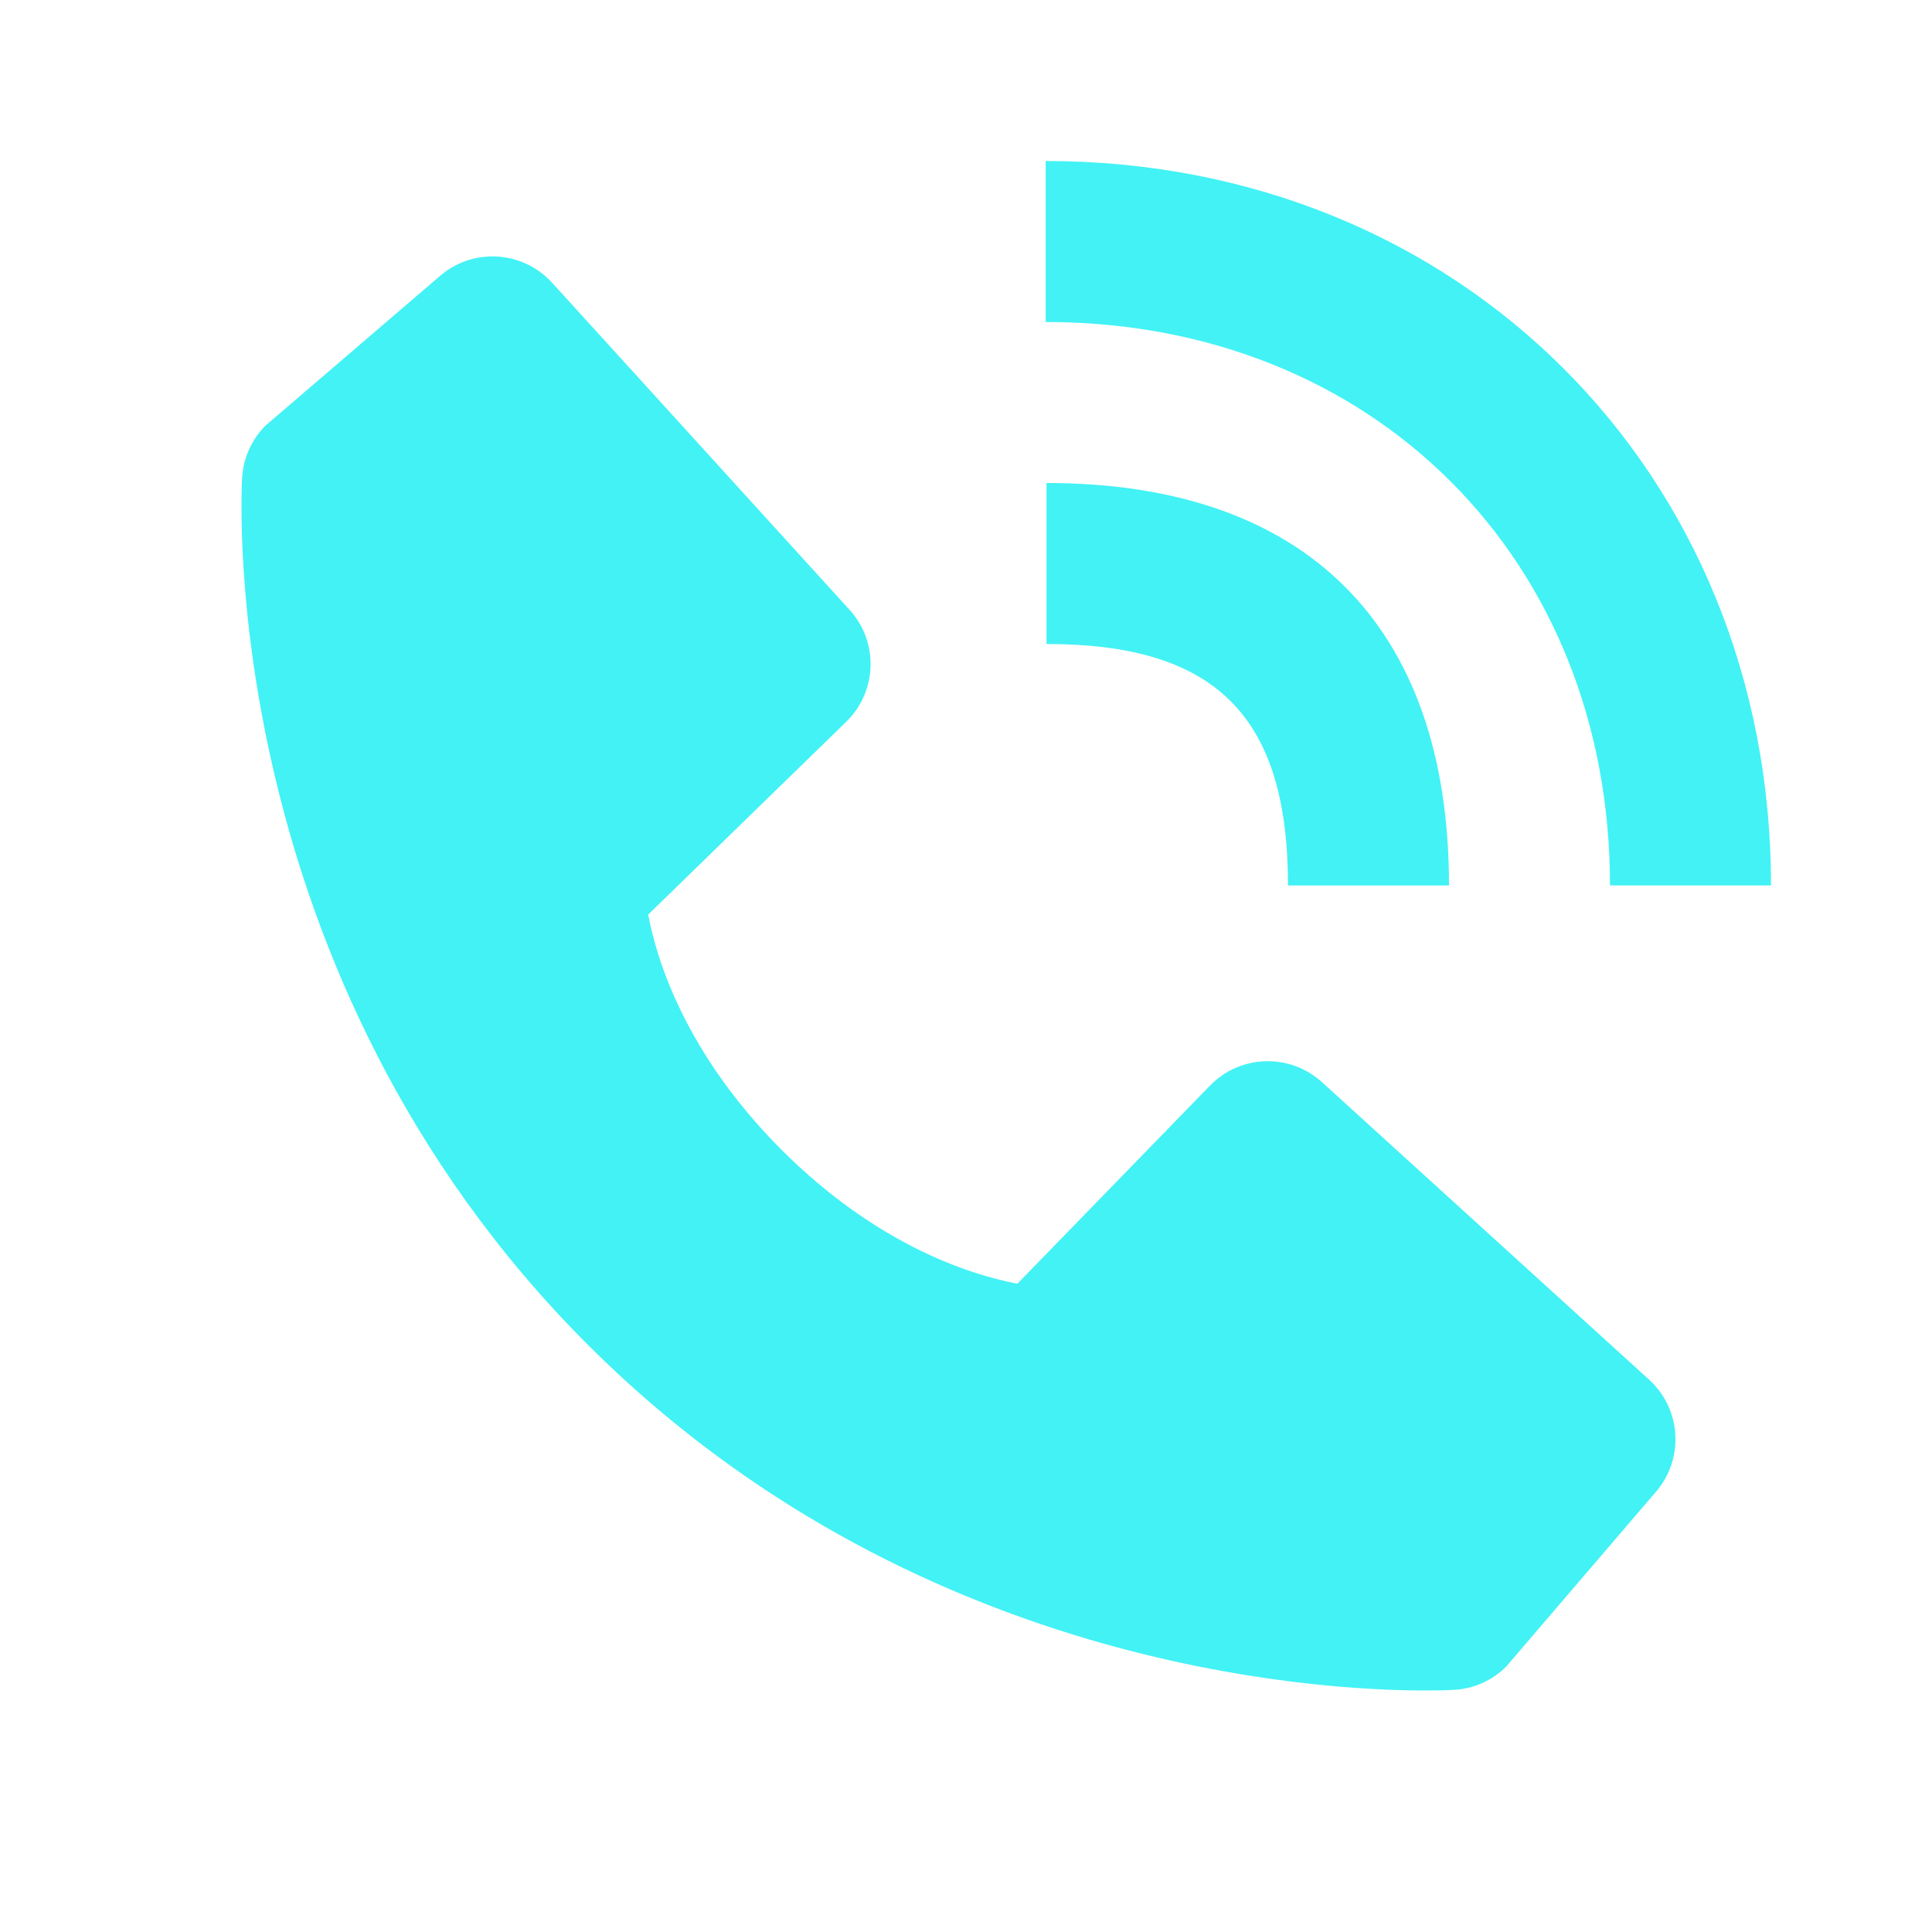
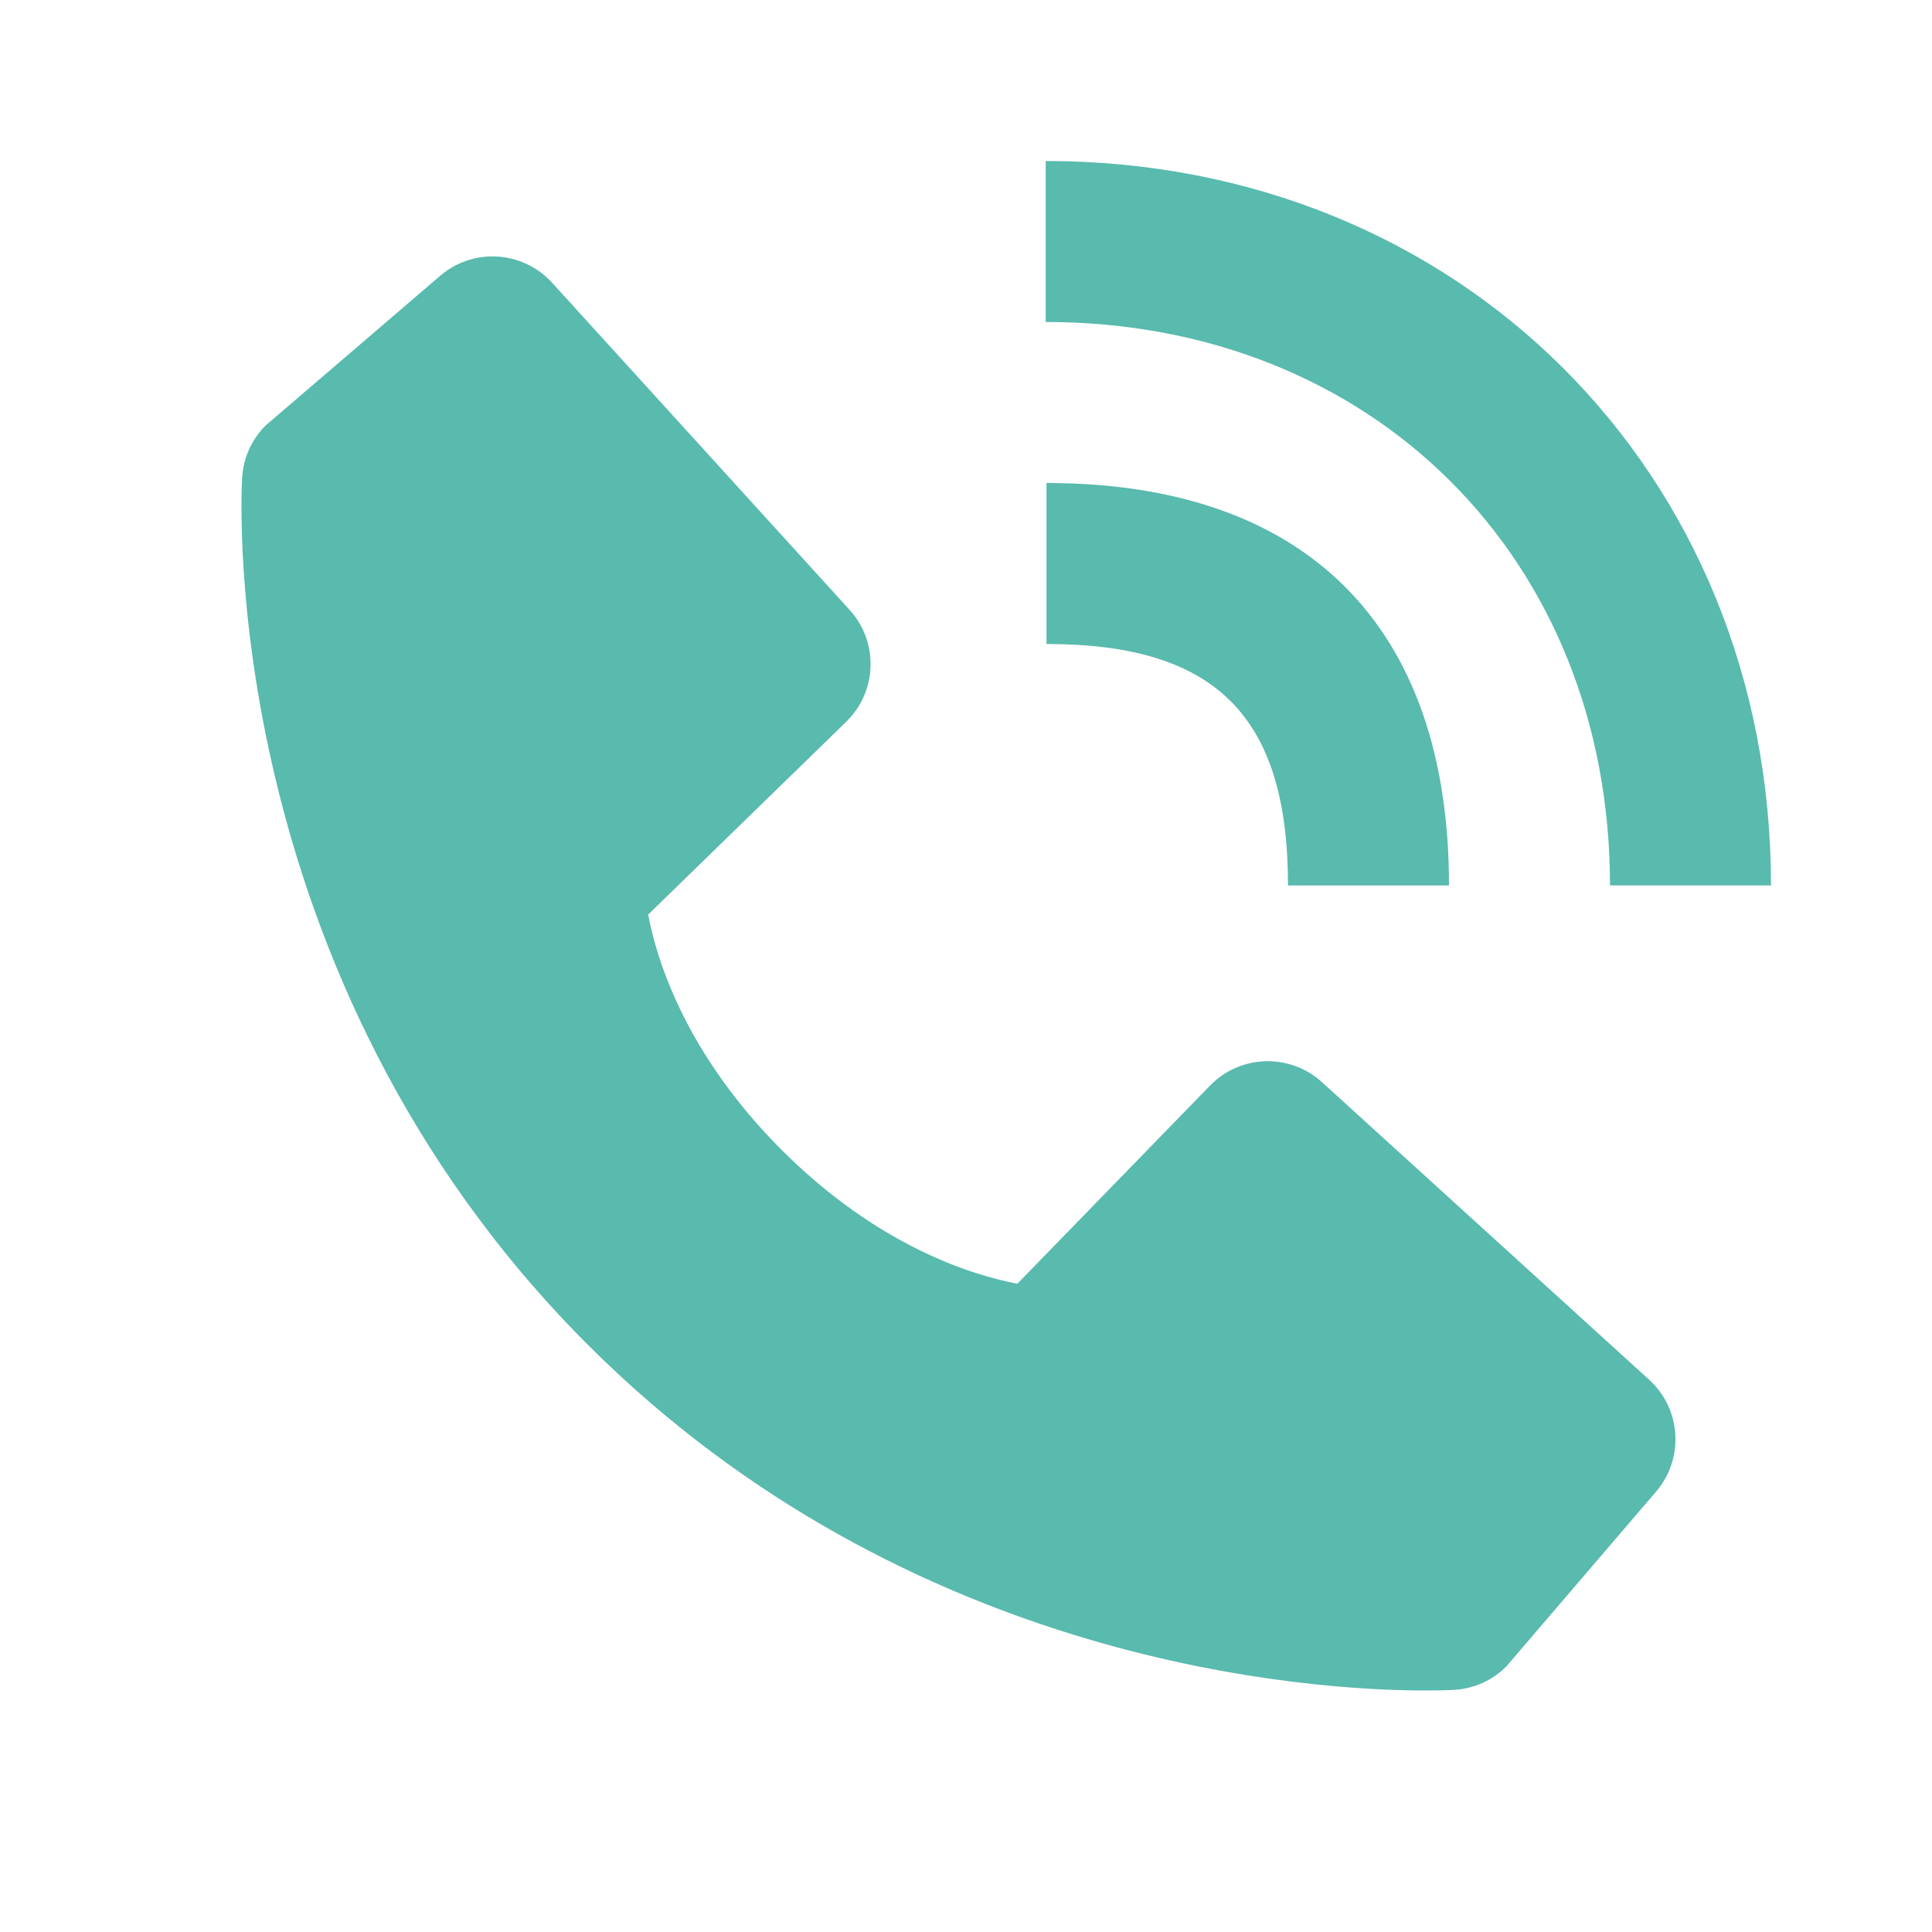
- <svg xmlns="http://www.w3.org/2000/svg" width="24" height="24" viewBox="0 0 24 24" fill="#42f2f5">
+ <svg xmlns="http://www.w3.org/2000/svg" width="24" height="24" viewBox="0 0 24 24" fill="#59baae">
  <path d="M20 10.999h2C22 5.869 18.127 2 12.99 2v2C17.052 4 20 6.943 20 10.999z" />
  <path d="M13 8c2.103 0 3 .897 3 3h2c0-3.225-1.775-5-5-5v2zm3.422 5.443a1.001 1.001 0 0 0-1.391.043l-2.393 2.461c-.576-.11-1.734-.471-2.926-1.66-1.192-1.193-1.553-2.354-1.66-2.926l2.459-2.394a1 1 0 0 0 .043-1.391L6.859 3.513a1 1 0 0 0-1.391-.087l-2.17 1.861a1 1 0 0 0-.29.649c-.015.25-.301 6.172 4.291 10.766C11.305 20.707 16.323 21 17.705 21c.202 0 .326-.006.359-.008a.992.992 0 0 0 .648-.291l1.86-2.171a1 1 0 0 0-.086-1.391l-4.064-3.696z" />
</svg>
